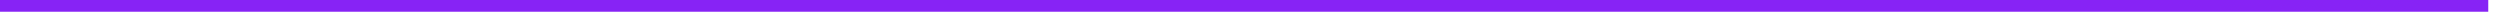
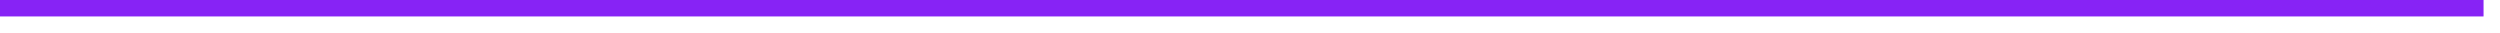
- <svg xmlns="http://www.w3.org/2000/svg" version="1.1" width="213px" height="2px">
-   <g transform="matrix(1 0 0 1 -188 -196 )">
-     <path d="M 188 196.5  L 400 196.5  " stroke-width="1" stroke="#8723f5" fill="none" />
+ <svg xmlns="http://www.w3.org/2000/svg" version="1.1" width="152px" height="2px">
+   <g transform="matrix(1 0 0 1 -493 -187 )">
+     <path d="M 493 187.5  L 644 187.5  " stroke-width="1" stroke="#8723f5" fill="none" />
  </g>
</svg>
